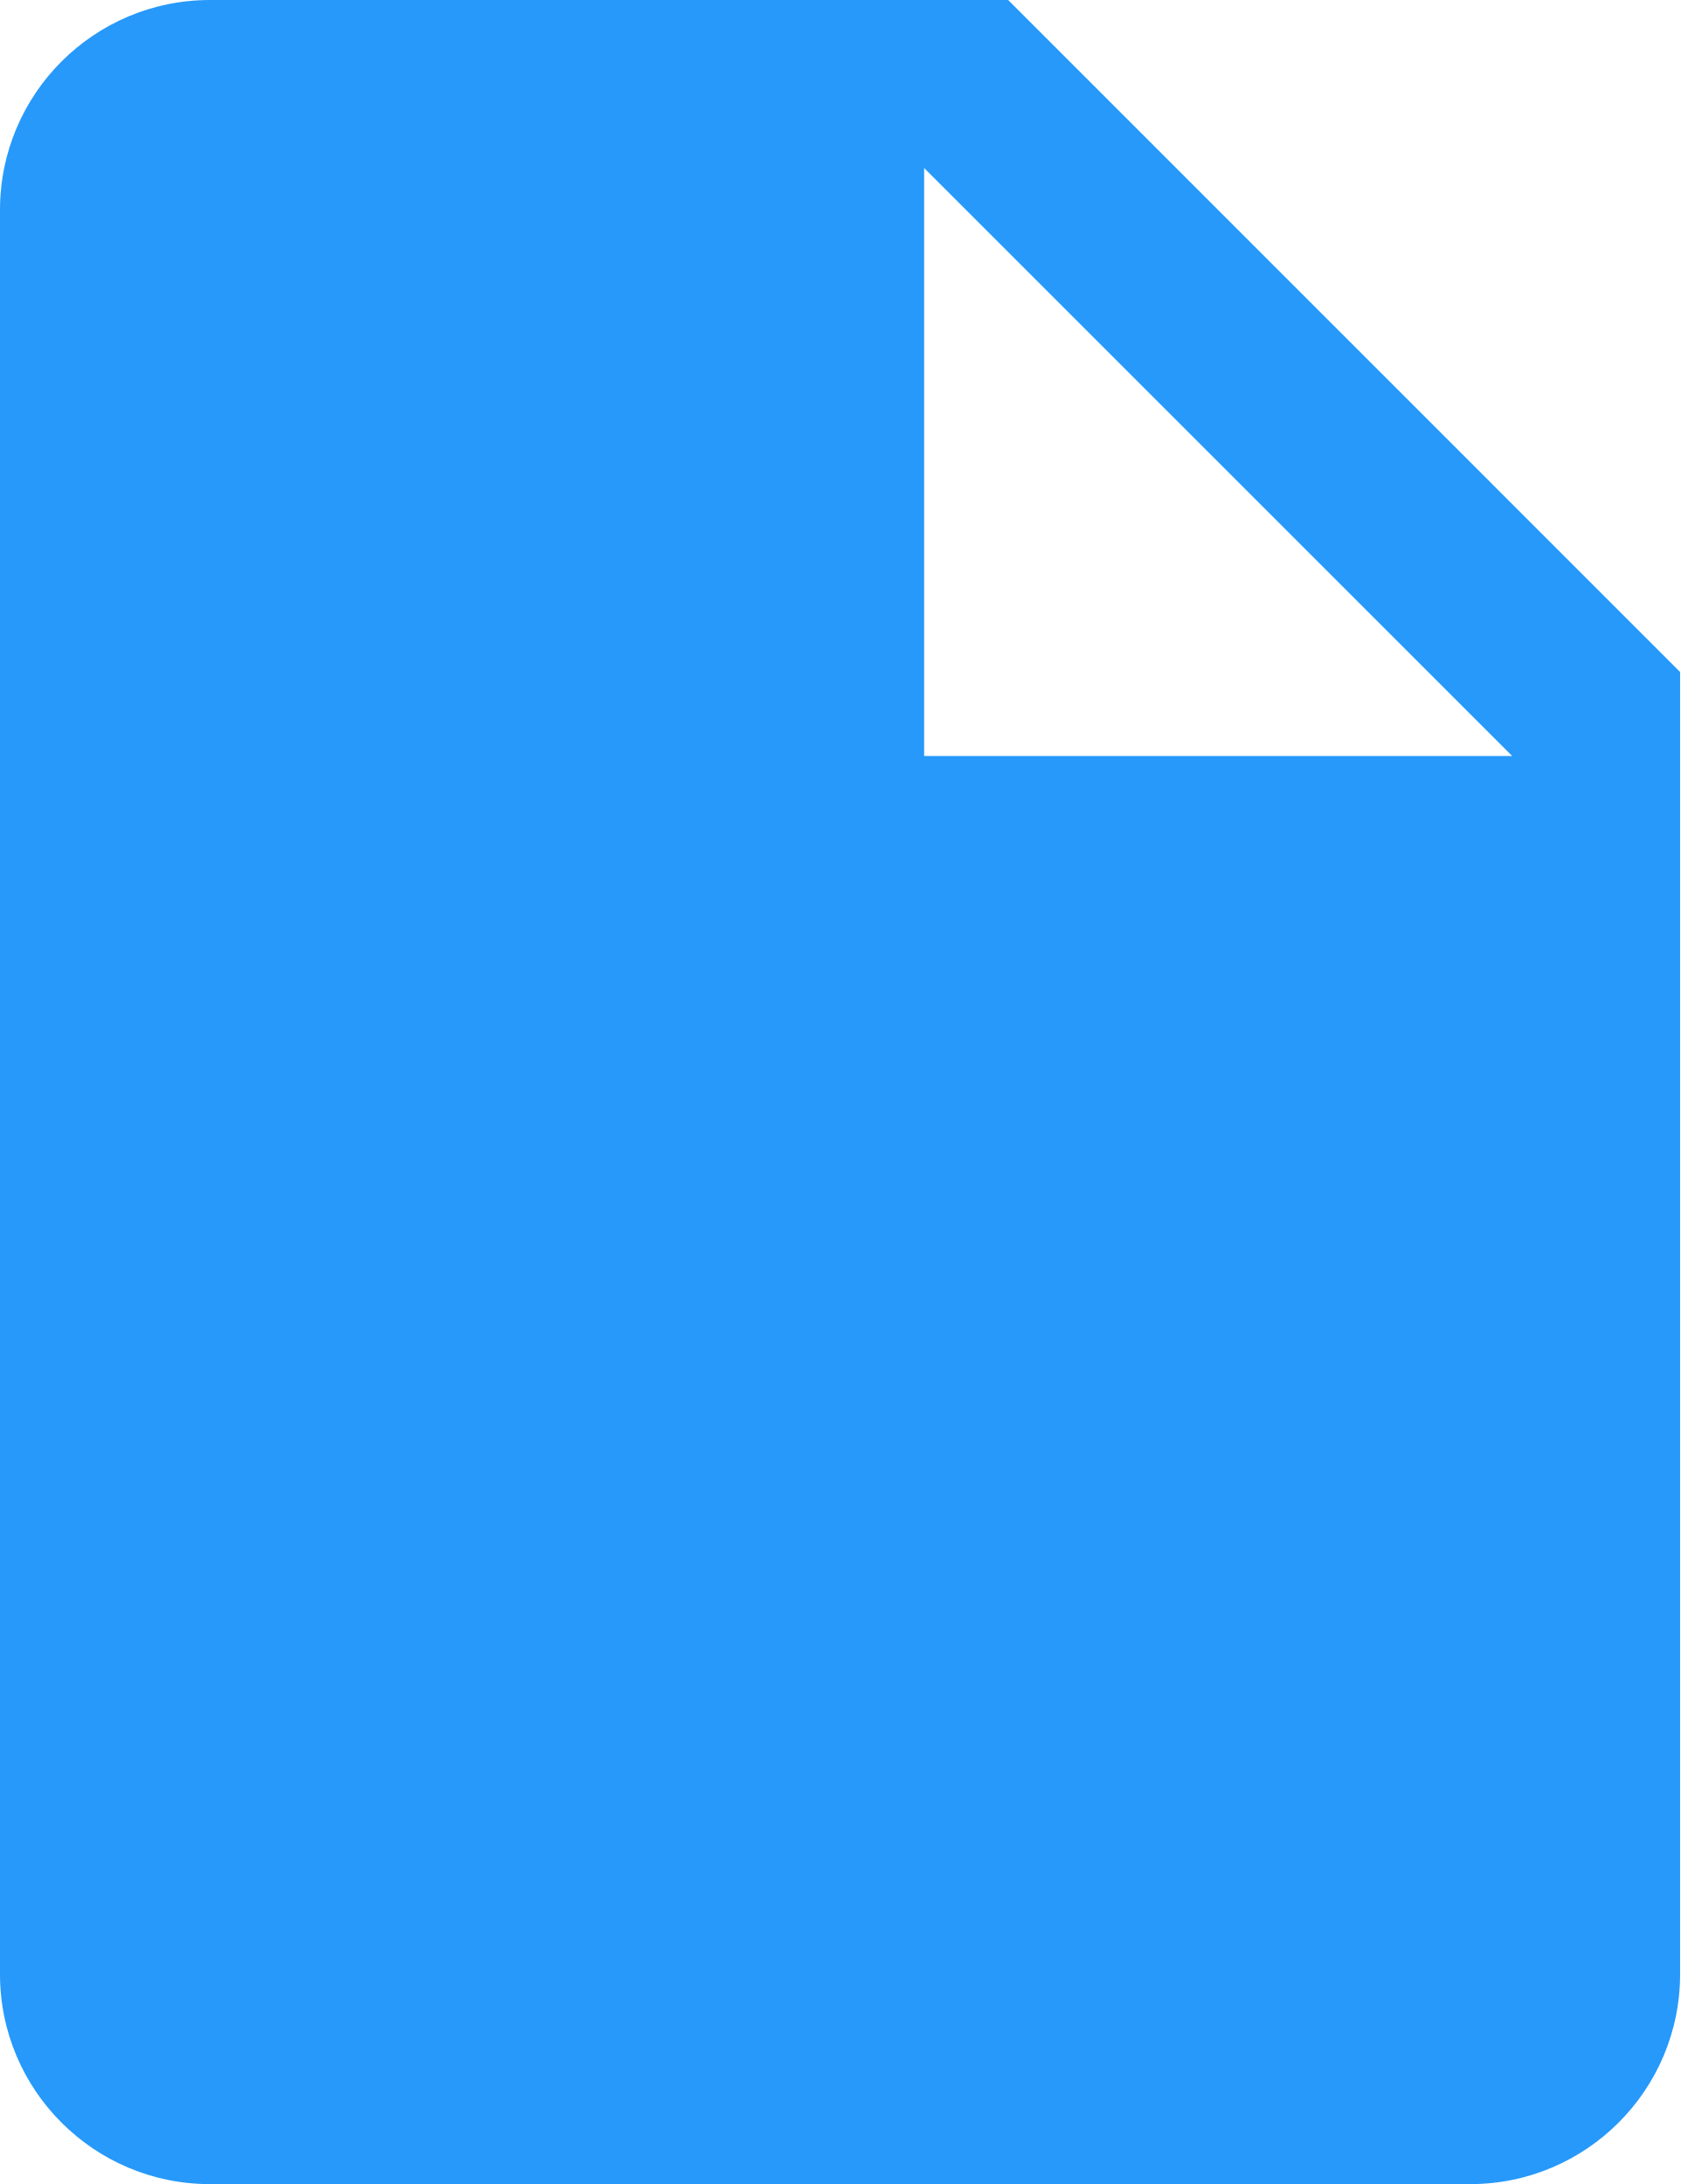
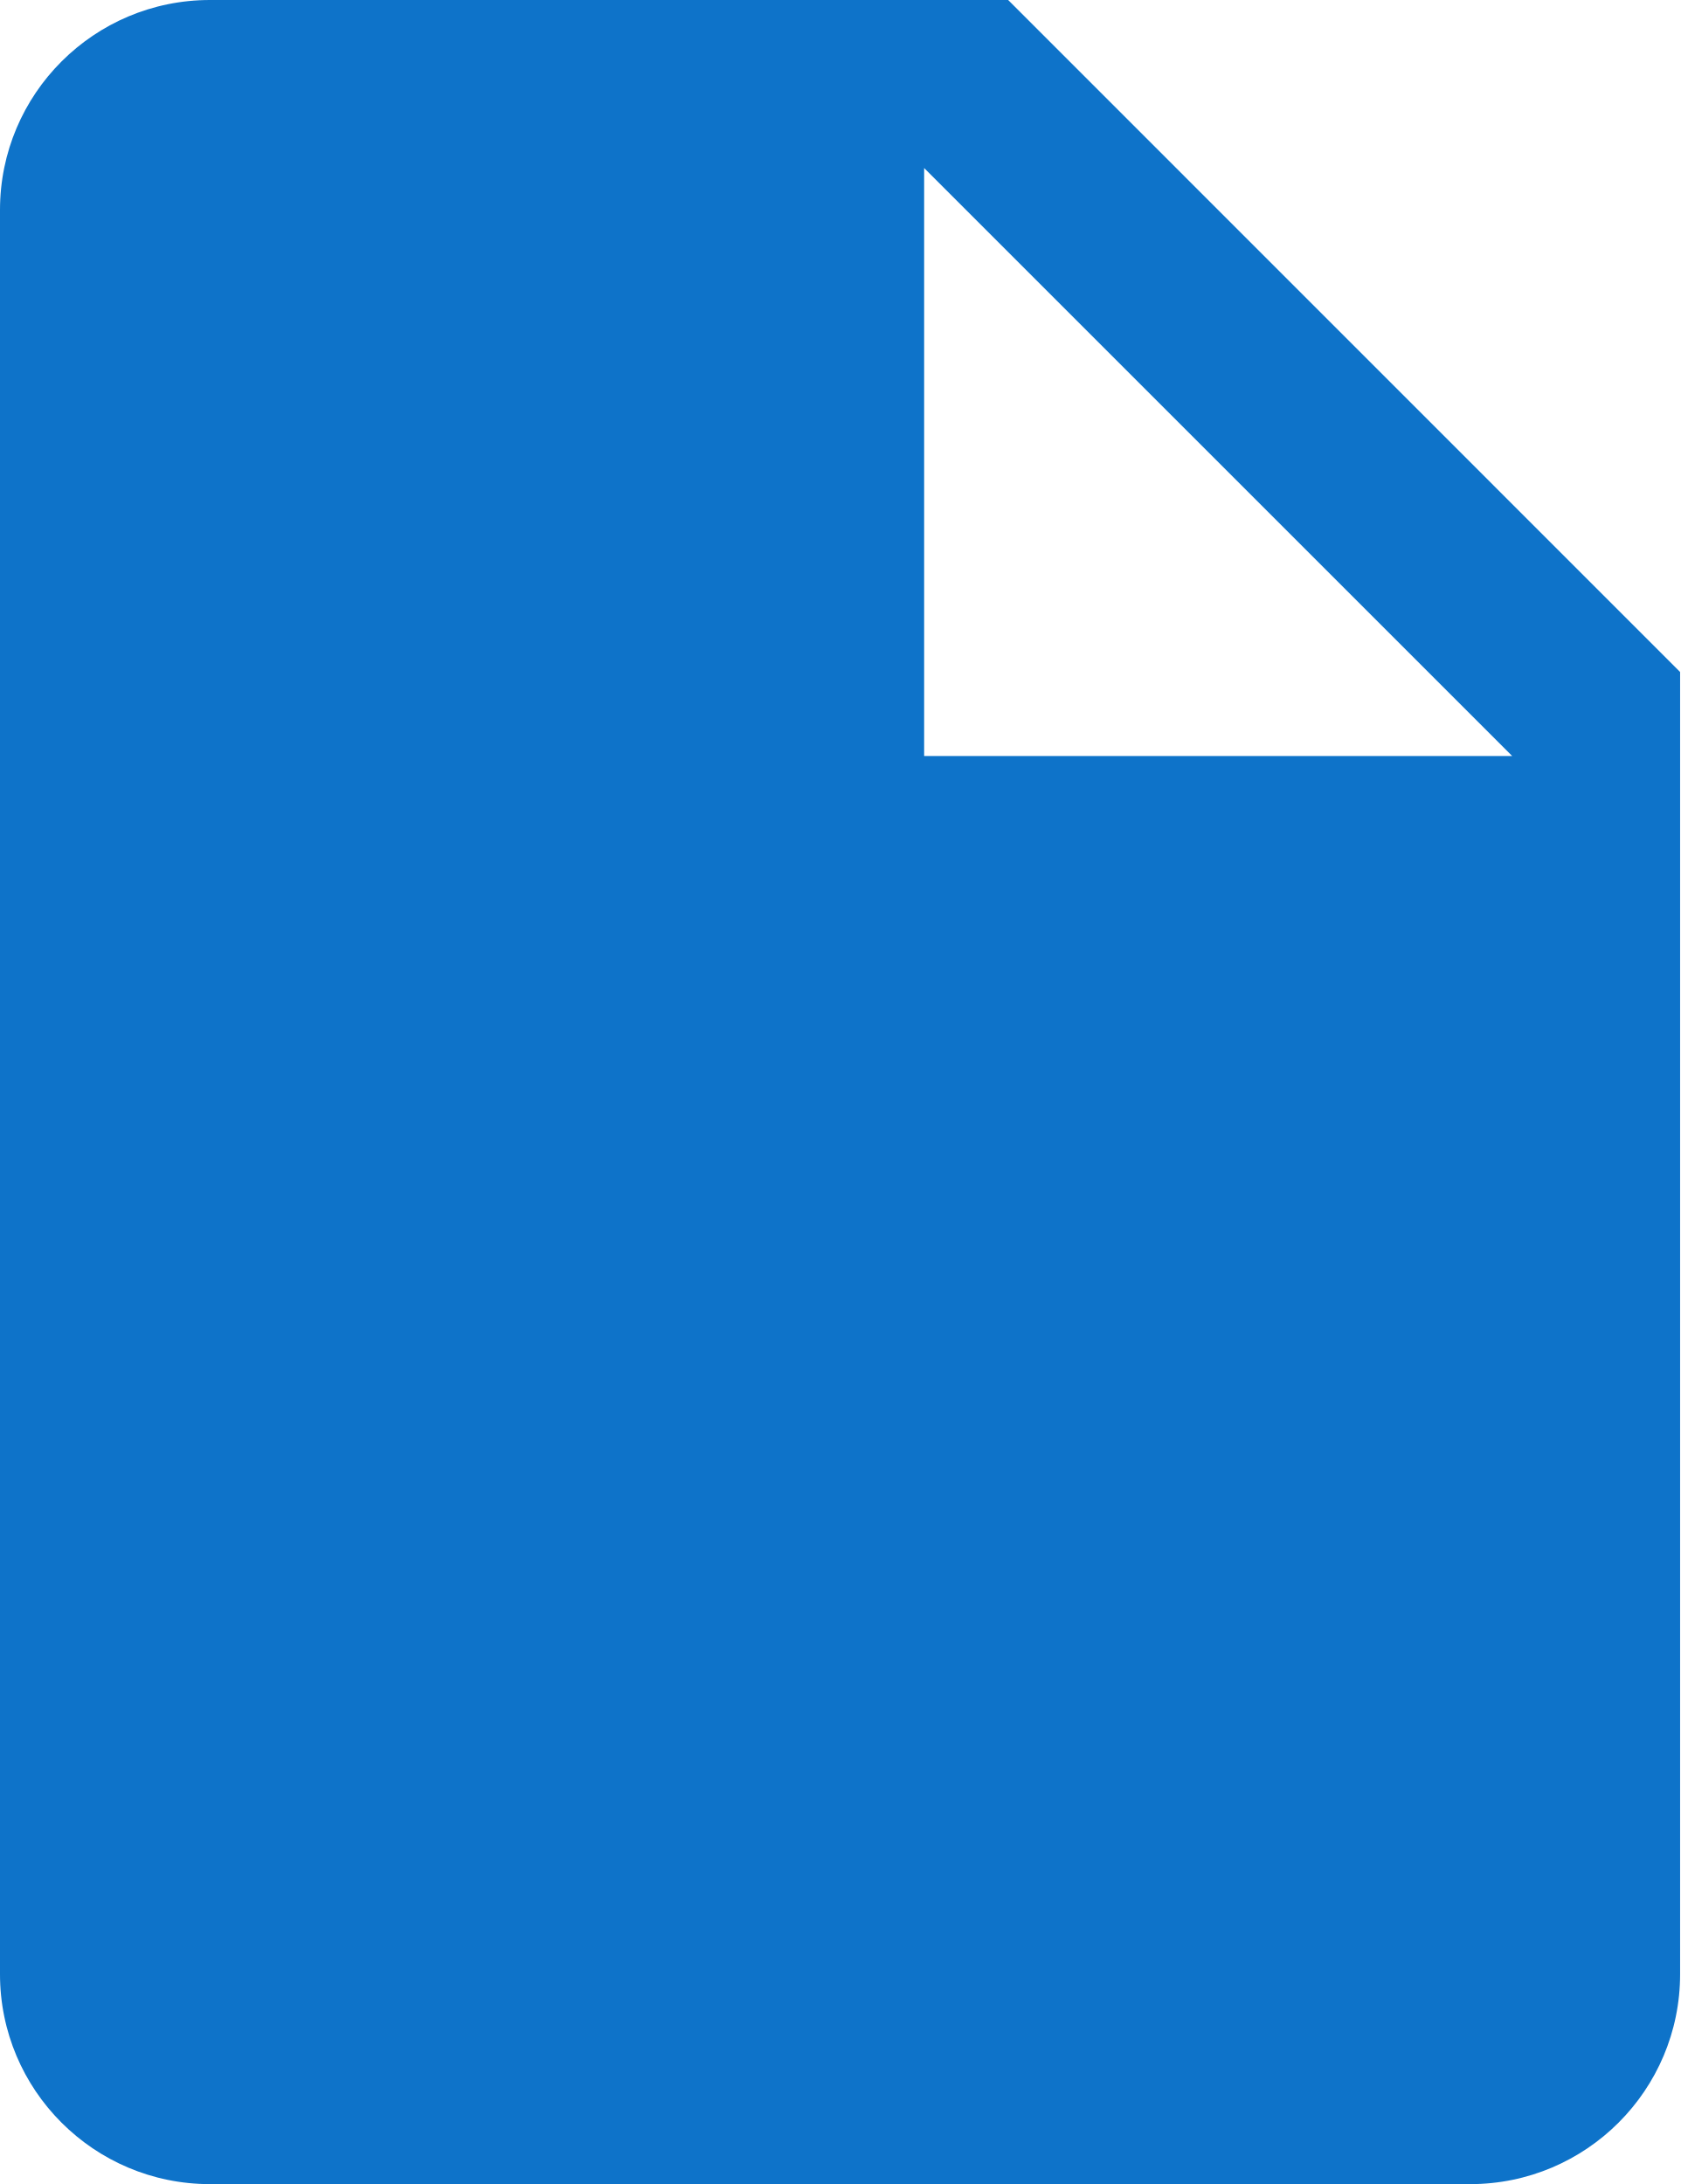
<svg xmlns="http://www.w3.org/2000/svg" width="13.538" height="17.599" viewBox="0 0 13.538 17.599">
-   <path d="M104.123,48h-6.43A1.692,1.692,0,0,0,96,49.692V63.907A1.692,1.692,0,0,0,97.692,65.6h10.153a1.692,1.692,0,0,0,1.692-1.692V53.415Zm-.677,6.092V49.354l4.738,4.738Z" transform="translate(-96 -48)" fill="#2699fb" />
+   <path d="M104.123,48h-6.43A1.692,1.692,0,0,0,96,49.692V63.907A1.692,1.692,0,0,0,97.692,65.6h10.153a1.692,1.692,0,0,0,1.692-1.692V53.415Zm-.677,6.092V49.354l4.738,4.738Z" transform="translate(-96 -48)" fill="#0E73C9" />
</svg>
